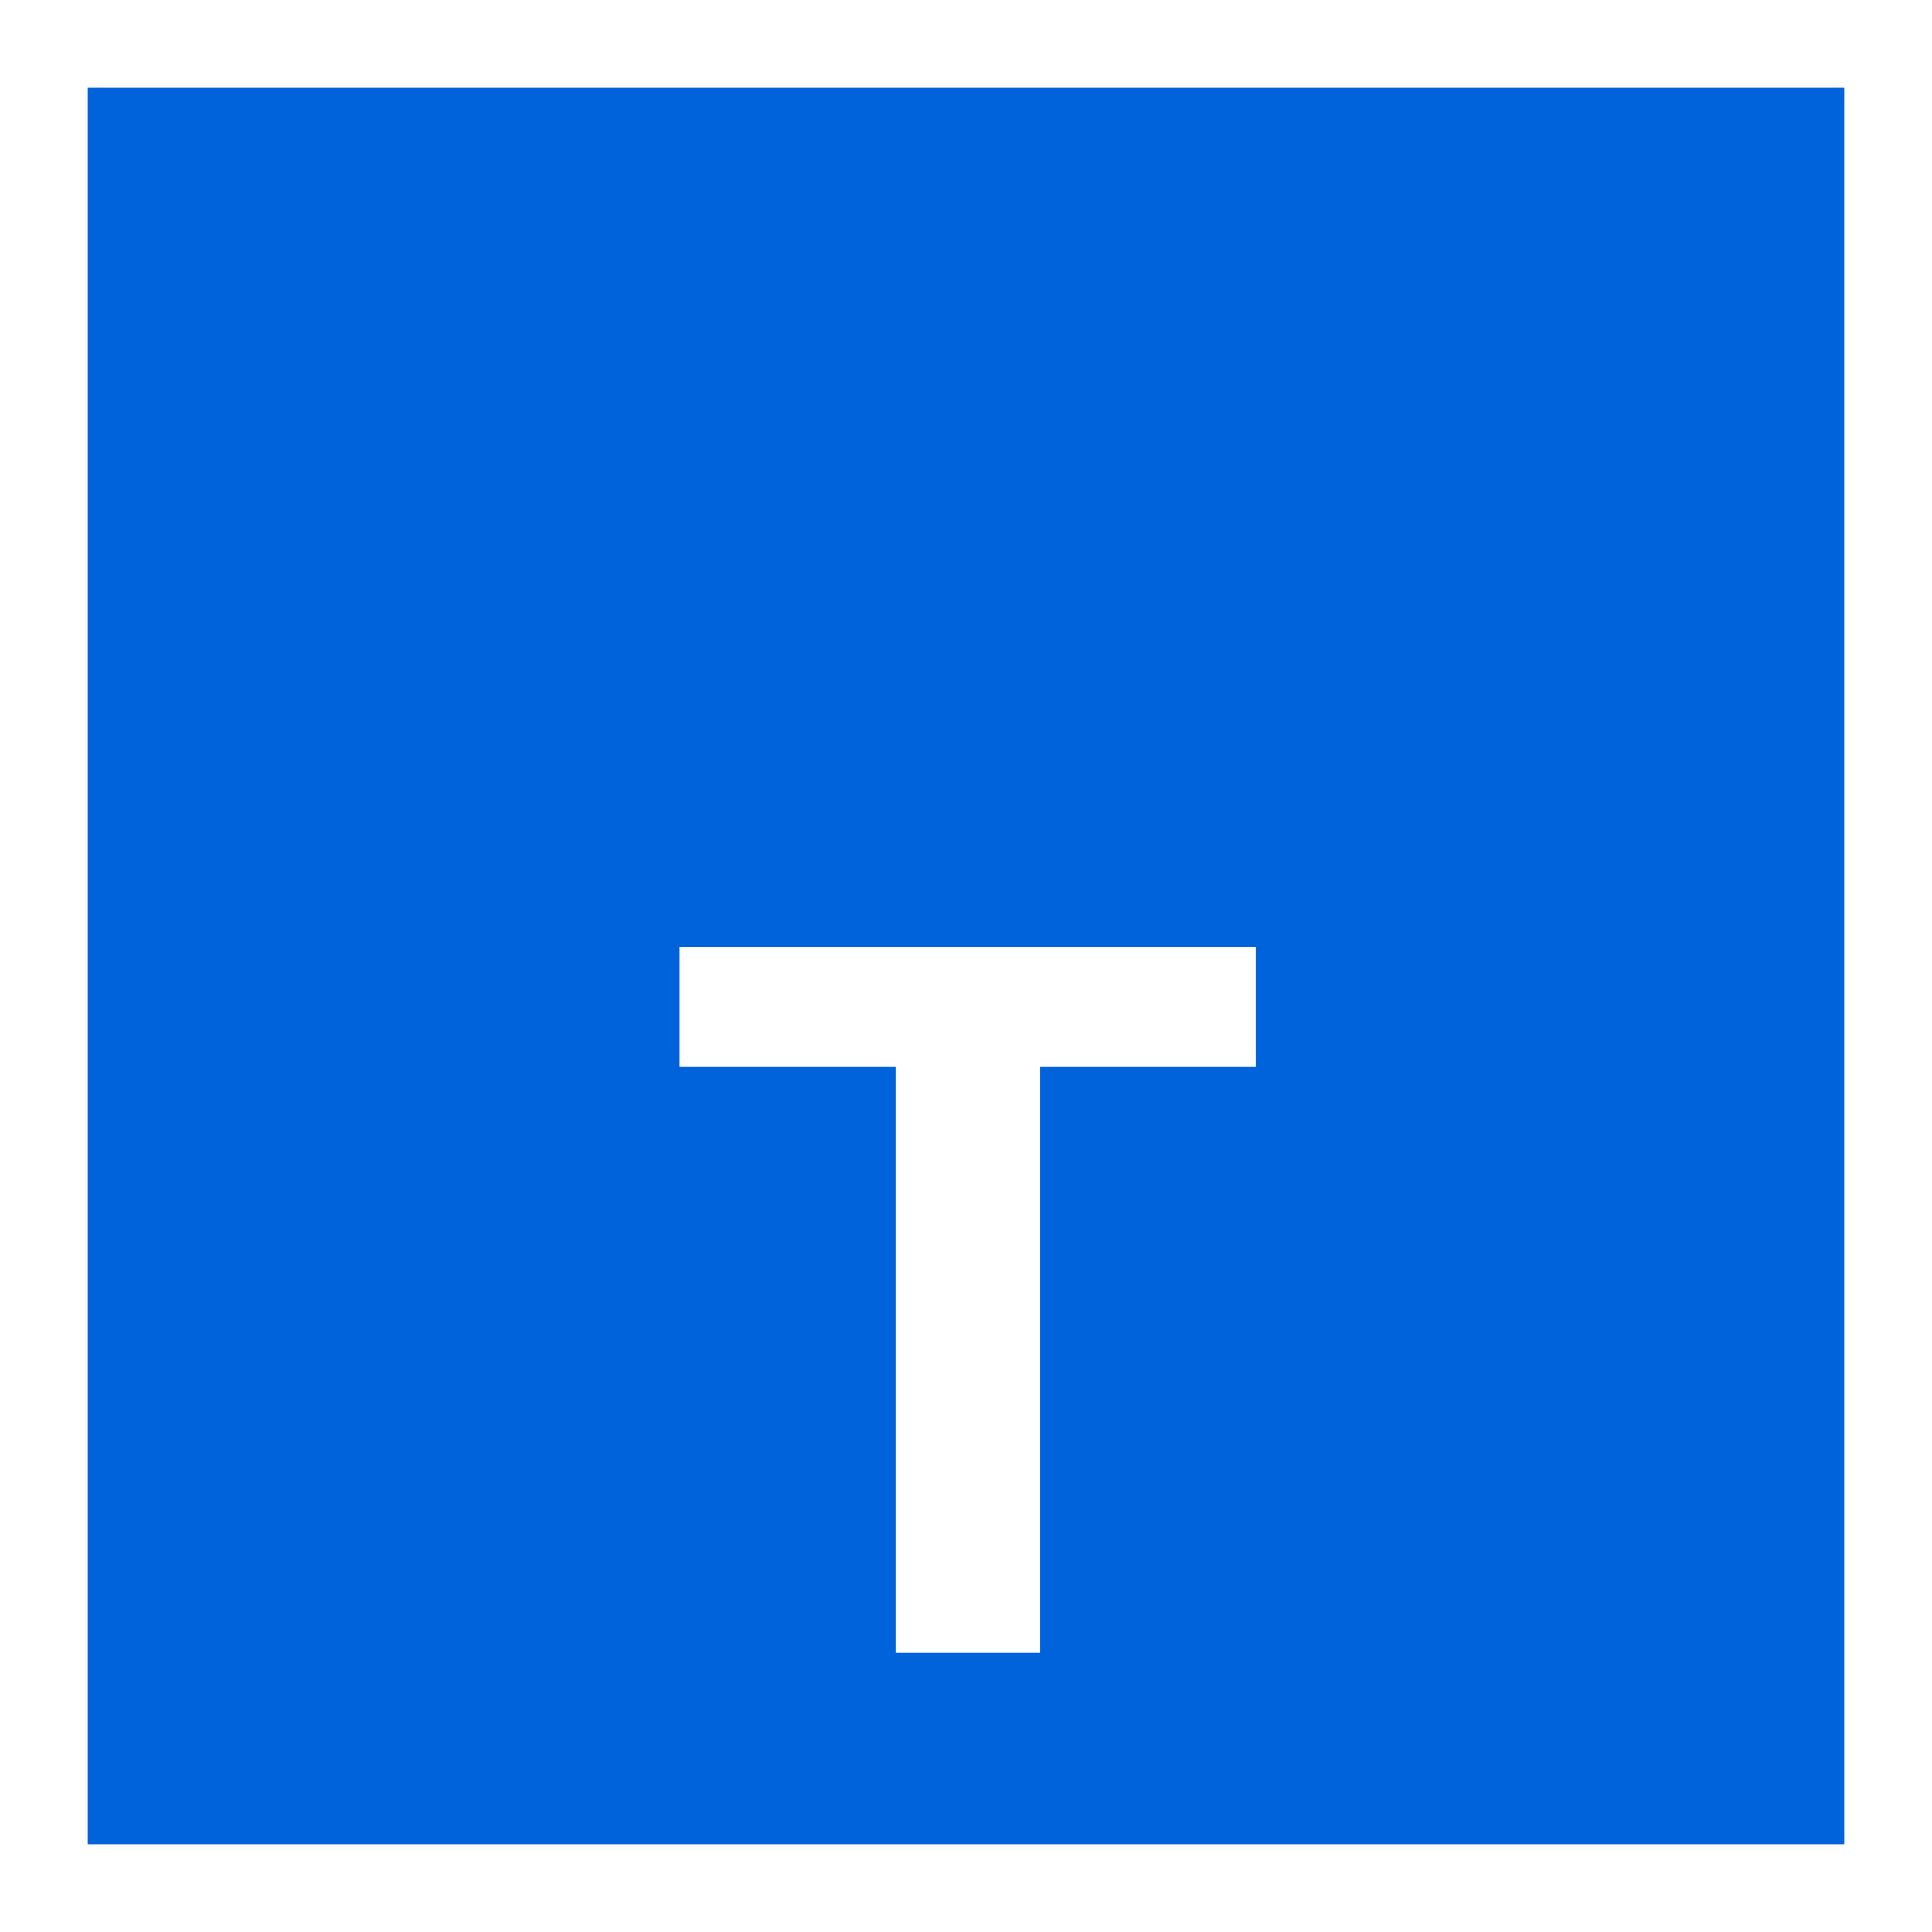
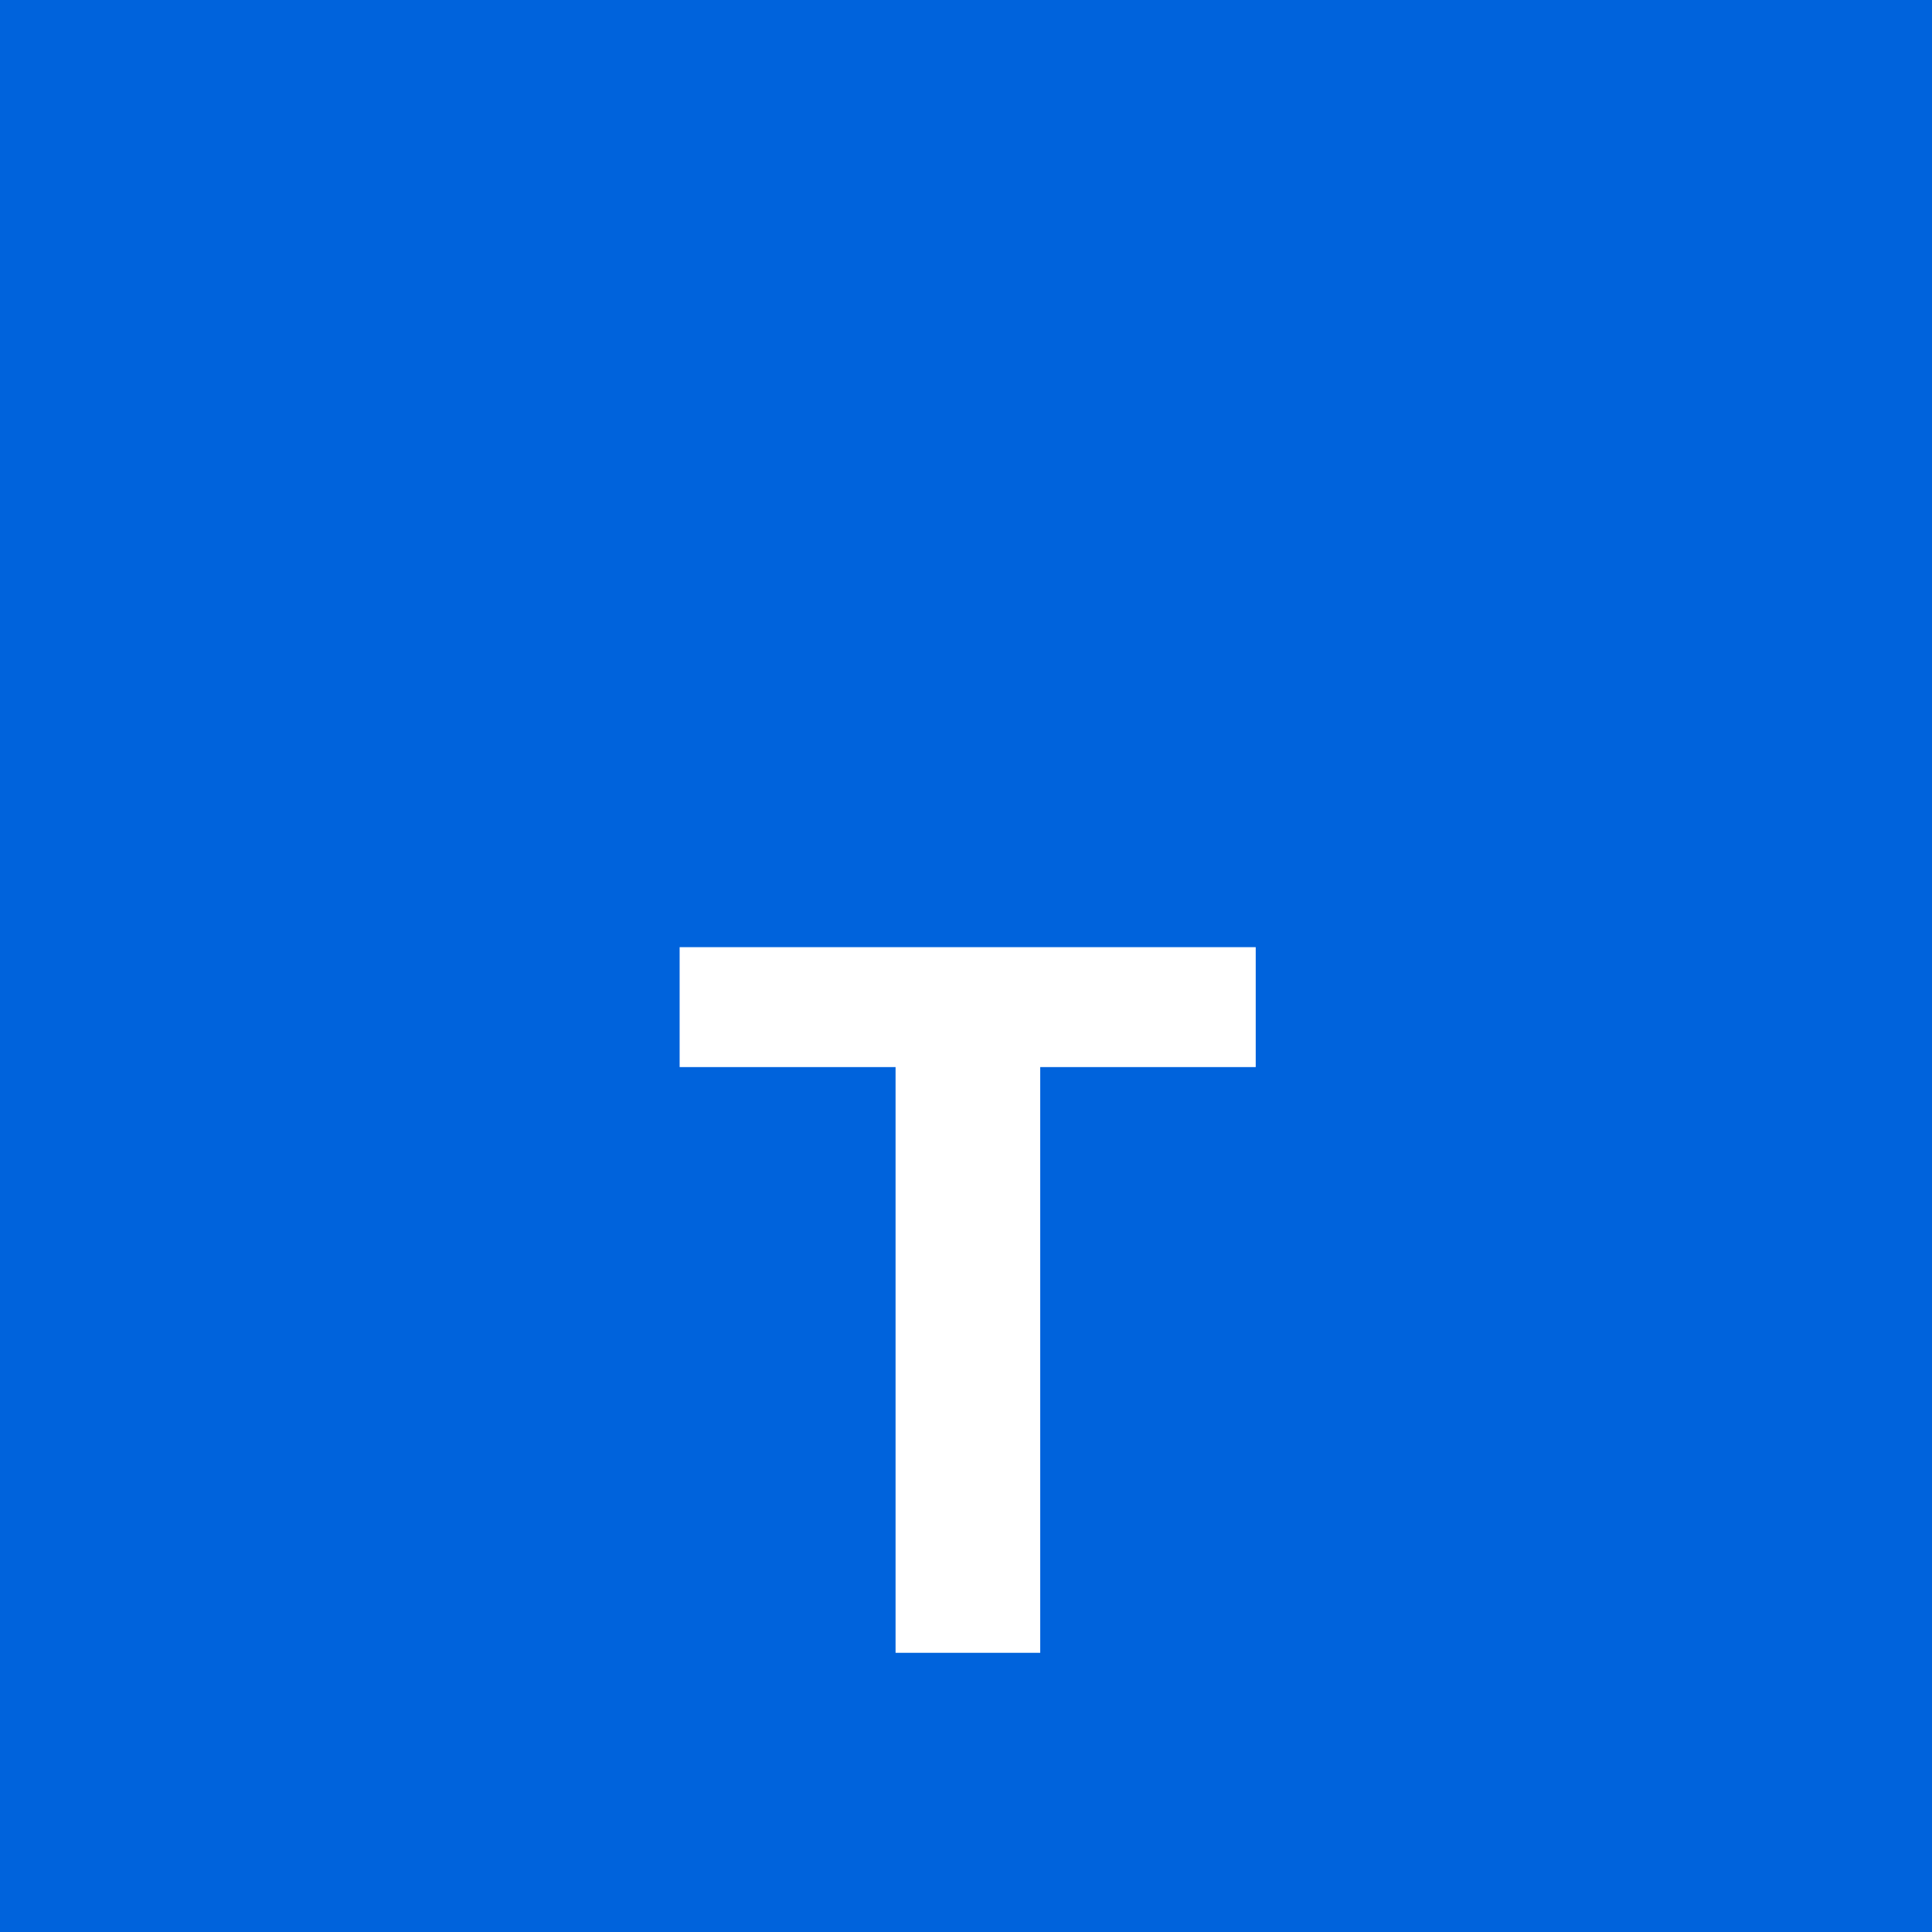
<svg xmlns="http://www.w3.org/2000/svg" xmlns:xlink="http://www.w3.org/1999/xlink" width="72" height="72" viewBox="0 0 72 72">
  <defs>
    <g>
      <g id="glyph-0-0">
        <path d="M 17.922 7.344 L 5.781 7.344 L 5.781 -32.75 L 17.922 -32.75 Z M 9.031 -5.641 L 9.031 -1.125 L 14.688 -1.125 L 14.688 -5.641 Z M 9.031 -12.422 L 9.031 -7.906 L 14.688 -7.906 L 14.688 -12.422 L 11.297 -12.422 L 11.297 -10.172 L 12.422 -10.172 L 12.422 -11.297 L 13.547 -11.297 L 13.547 -9.031 L 10.172 -9.031 L 10.172 -12.422 Z M 9.031 3.391 L 9.031 4.516 L 14.688 4.516 L 14.688 3.391 L 10.891 3.391 L 14.688 1.141 L 14.688 0 L 9.031 0 L 9.031 1.125 L 12.844 1.125 Z M 9.031 -24.844 L 9.031 -20.891 L 14.688 -20.891 L 14.688 -22.016 L 12.422 -22.016 L 12.422 -24.844 Z M 9.031 -27.109 L 9.031 -25.969 L 14.688 -25.969 L 14.688 -27.109 L 12.141 -27.109 L 12.141 -28.797 L 14.688 -28.797 L 14.688 -29.922 L 9.031 -29.922 L 9.031 -28.797 L 11.016 -28.797 L 11.016 -27.109 Z M 9.031 -16.938 L 9.031 -15.812 L 12.422 -15.812 L 12.422 -18.641 L 14.688 -18.641 L 14.688 -19.766 L 9.031 -19.766 L 9.031 -18.641 L 11.297 -18.641 L 11.297 -16.938 Z M 9.031 -14.688 L 9.031 -13.547 L 14.688 -13.547 L 14.688 -17.5 L 13.547 -17.5 L 13.547 -14.688 Z M 13.547 -2.266 L 10.172 -2.266 L 10.172 -4.516 L 13.547 -4.516 Z M 11.297 -22.016 L 10.172 -22.016 L 10.172 -23.719 L 11.297 -23.719 Z M 11.297 -22.016 " />
      </g>
      <g id="glyph-0-1">
        <path d="M 1.328 -21.828 L 1.328 -26.297 L 22.797 -26.297 L 22.797 -21.828 L 14.766 -21.828 L 14.766 0 L 9.375 0 L 9.375 -21.828 Z M 1.328 -21.828 " />
      </g>
    </g>
  </defs>
  <rect x="-7.2" y="-7.2" width="86.4" height="86.4" fill="rgb(100%, 100%, 100%)" fill-opacity="1" />
+   <rect x="-7.2" y="-7.2" width="86.4" height="86.4" fill="rgb(0%, 38.824%, 86.275%)" fill-opacity="1" />
+   <rect x="-7.2" y="-7.2" width="86.4" height="86.4" fill="rgb(0%, 38.824%, 86.275%)" fill-opacity="1" />
  <path fill-rule="nonzero" fill="rgb(0%, 38.824%, 86.275%)" fill-opacity="1" d="M 3.273 68.727 L 68.727 68.727 L 68.727 3.273 L 3.273 3.273 Z M 3.273 68.727 " />
  <g fill="rgb(100%, 100%, 100%)" fill-opacity="1">
    <use xlink:href="#glyph-0-1" x="24" y="61.595" />
  </g>
</svg>
